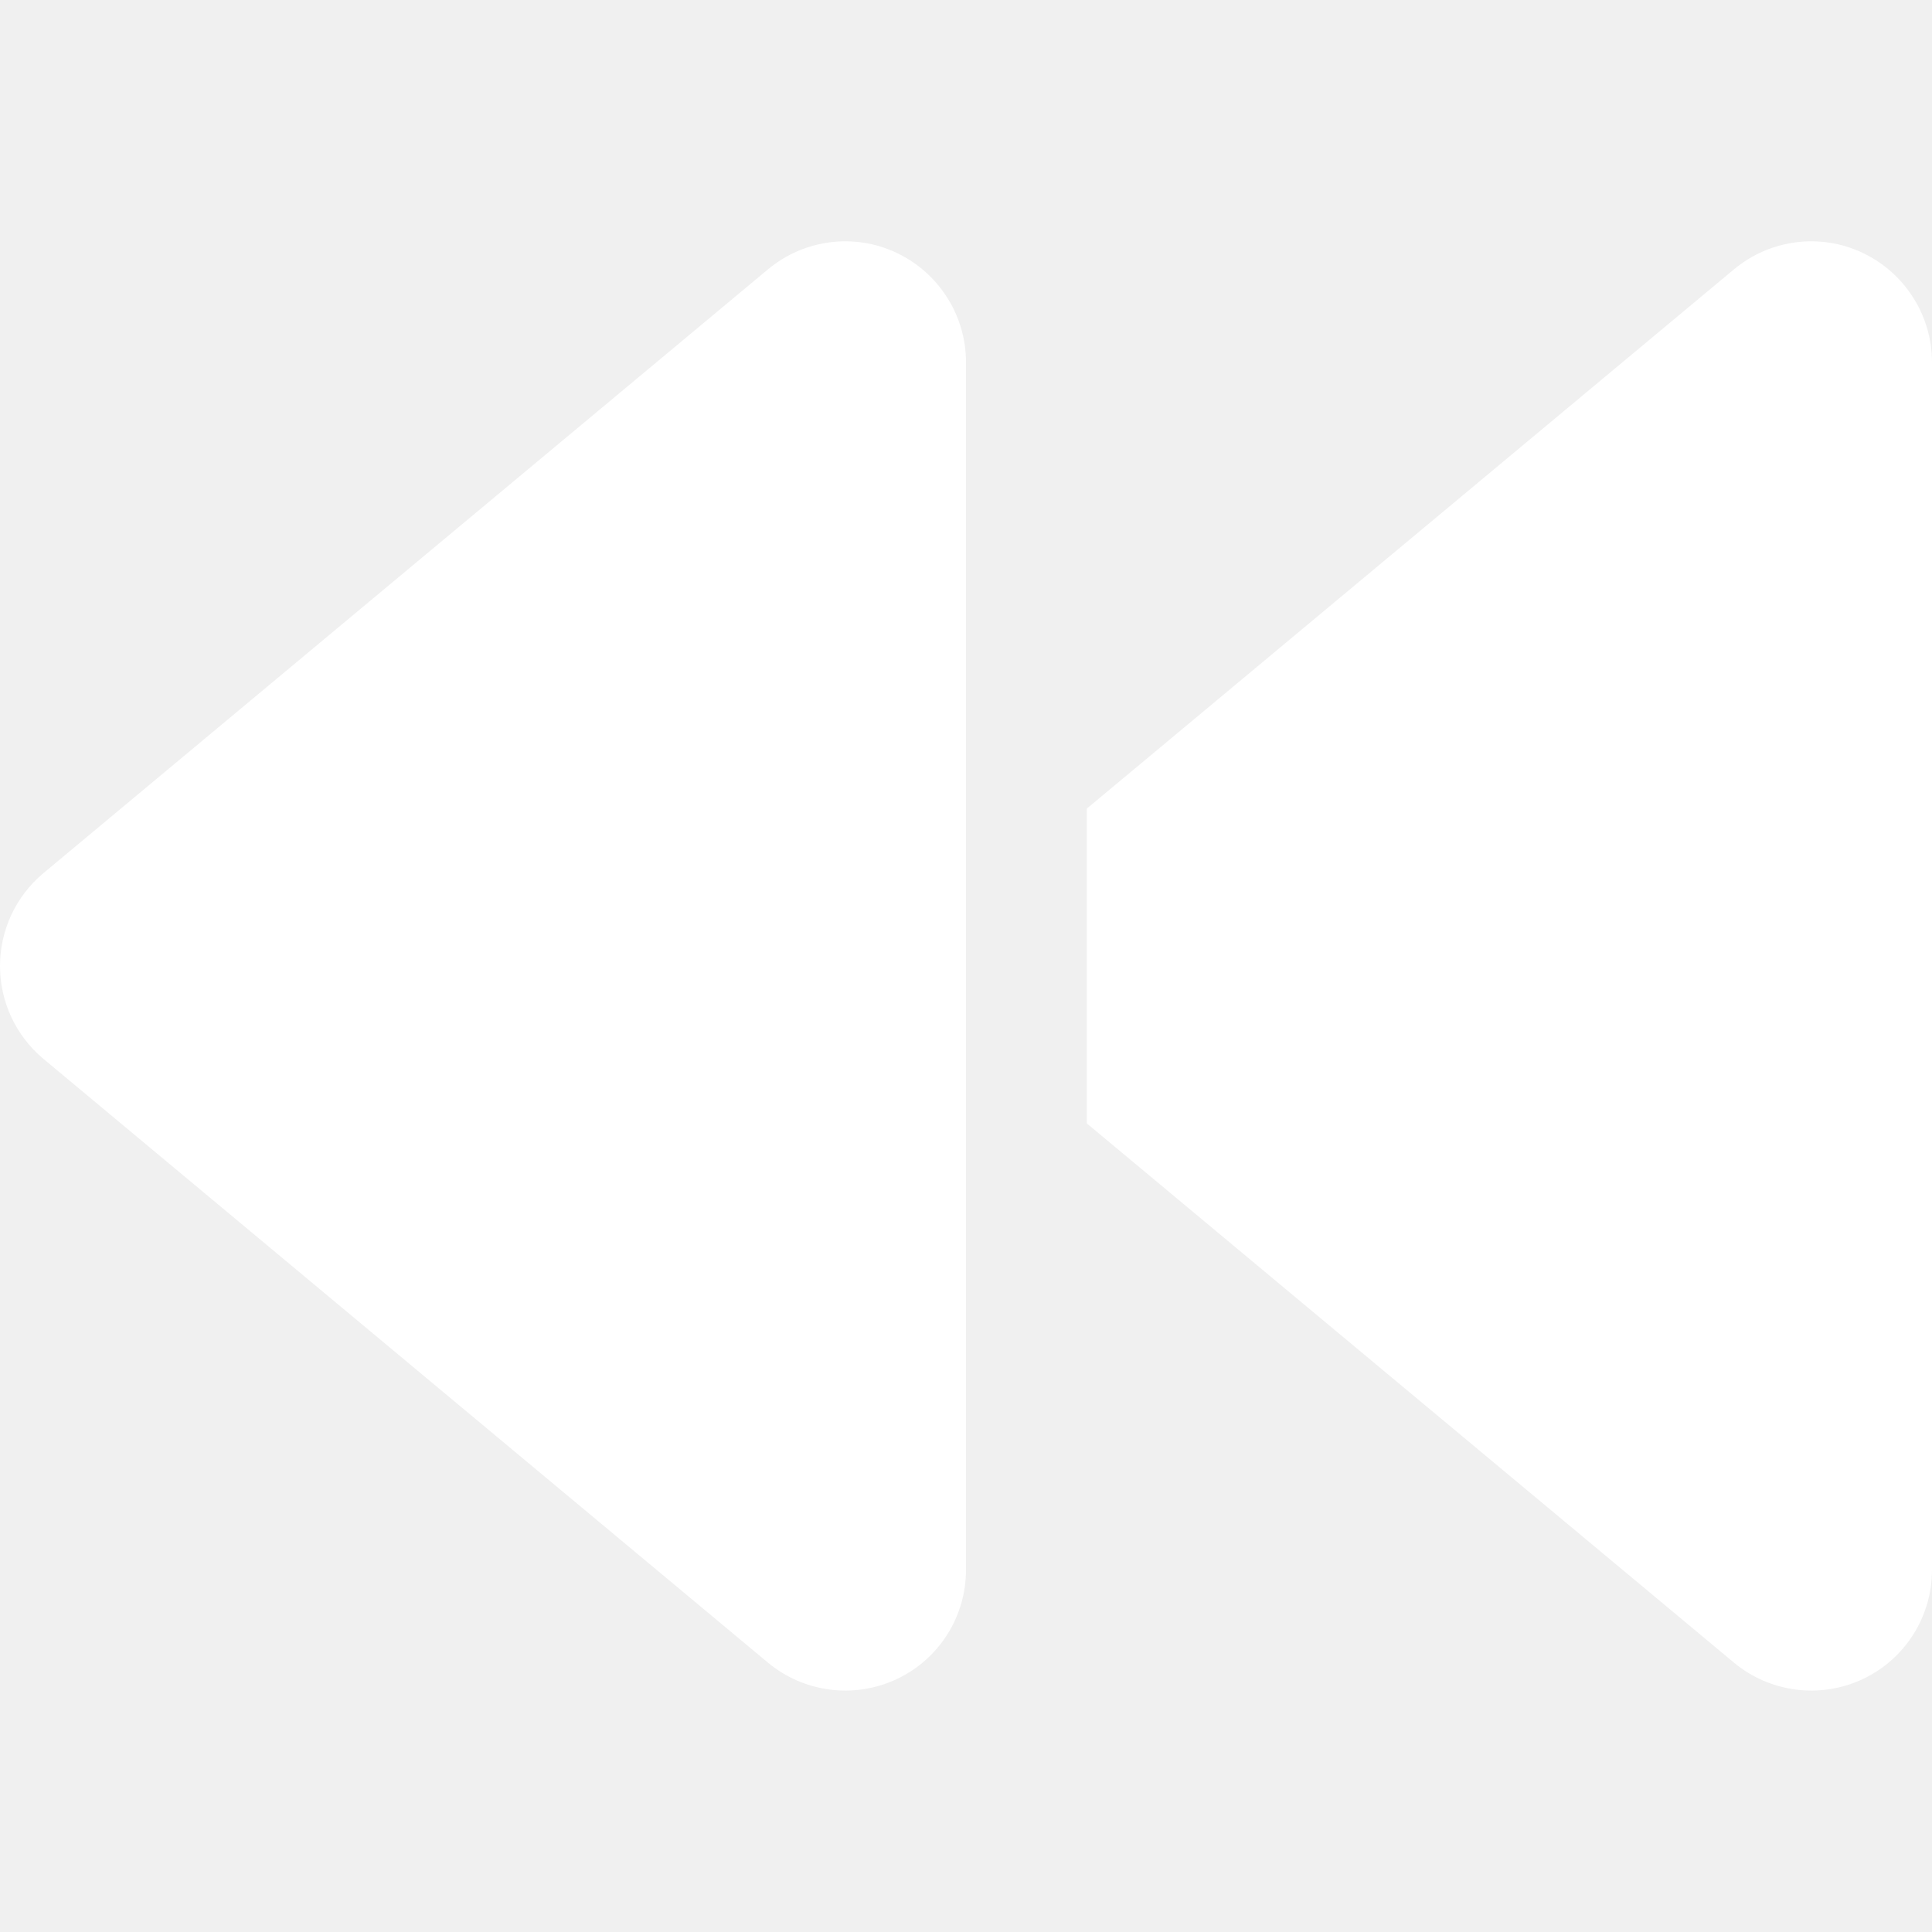
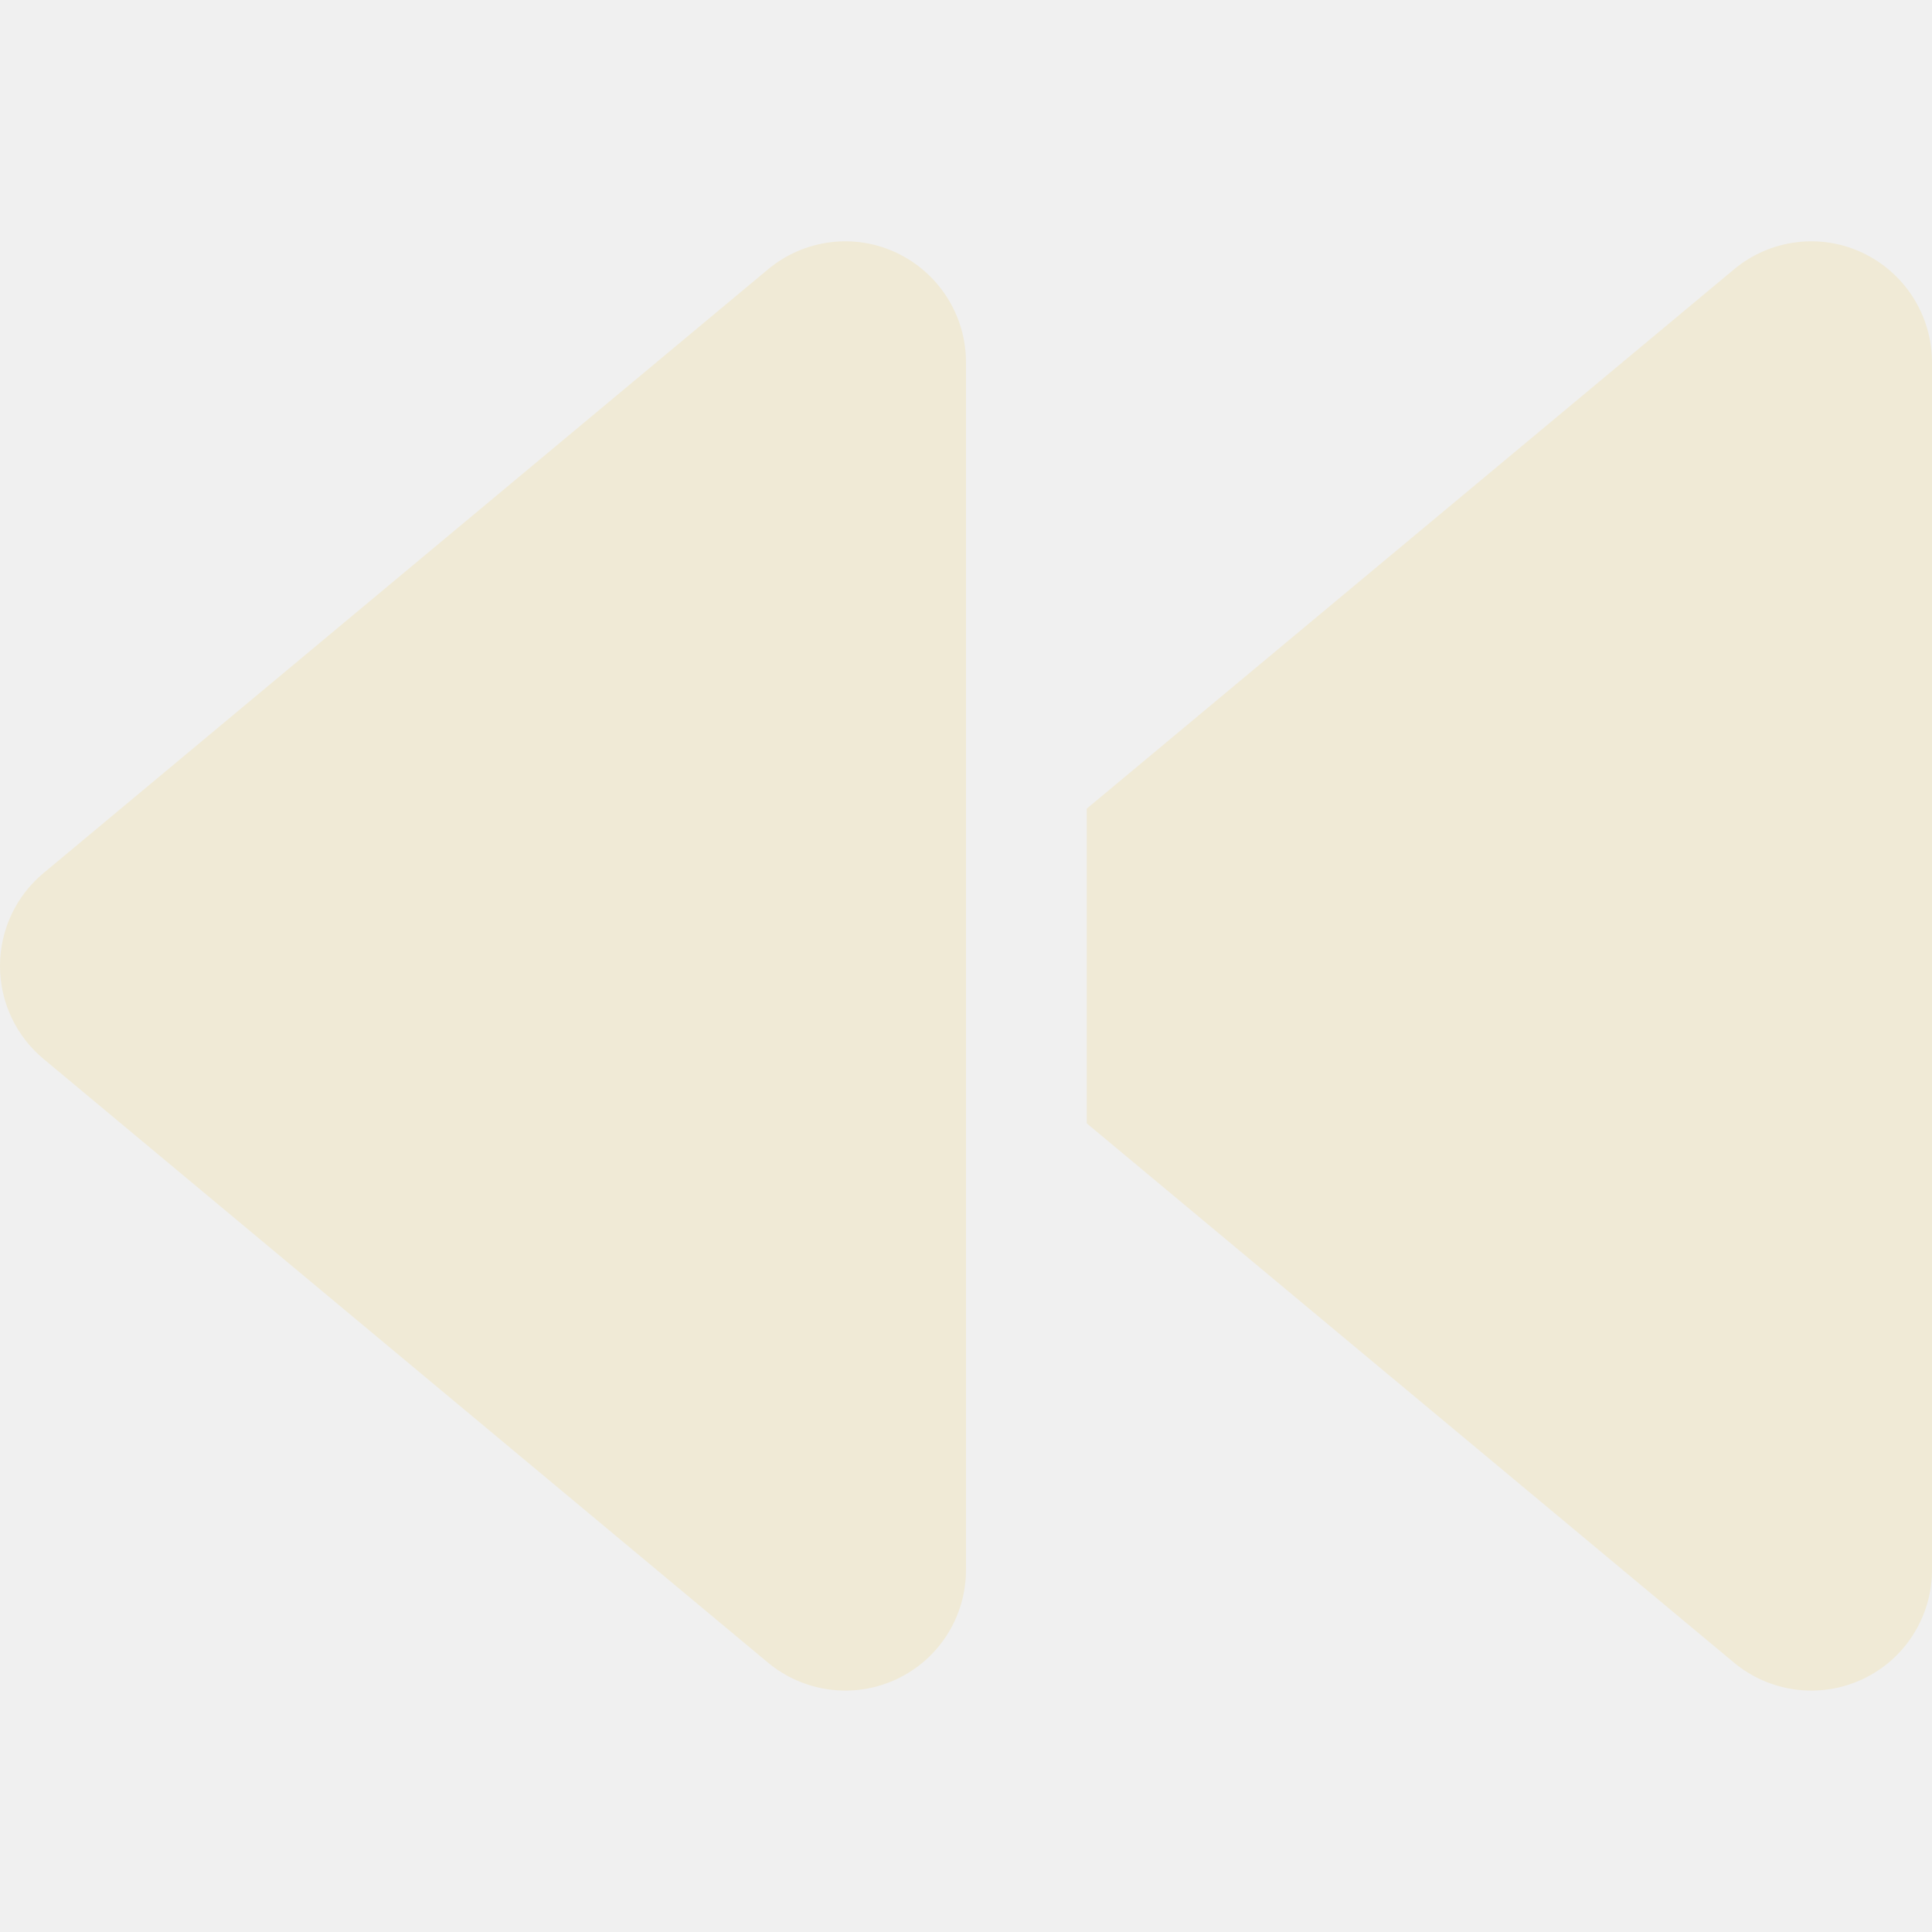
<svg xmlns="http://www.w3.org/2000/svg" viewBox="0 0 512 512">
-   <path d="M459.5 440.6c9.5 7.9 22.8 9.7 34.1 4.4s18.4-16.6 18.4-29V96c0-12.4-7.2-23.7-18.4-29s-24.5-3.6-34.1 4.4L288 214.3V256v41.7L459.5 440.6zM256 352V256 128 96c0-12.4-7.2-23.7-18.4-29s-24.5-3.6-34.1 4.4l-192 160C4.2 237.5 0 246.5 0 256s4.2 18.5 11.5 24.6l192 160c9.5 7.9 22.8 9.7 34.1 4.4s18.4-16.6 18.4-29V352z" fill="#ffffff" />
+   <path d="M459.5 440.6c9.5 7.9 22.8 9.7 34.1 4.4s18.4-16.6 18.4-29V96c0-12.4-7.2-23.7-18.4-29s-24.5-3.6-34.1 4.4L288 214.3V256v41.7L459.5 440.6zM256 352V256 128 96c0-12.4-7.2-23.7-18.4-29s-24.5-3.6-34.1 4.4l-192 160C4.2 237.5 0 246.5 0 256s4.2 18.5 11.5 24.6l192 160c9.5 7.9 22.8 9.7 34.1 4.4s18.4-16.6 18.4-29V352z" fill="#f0ead6" />
</svg>
